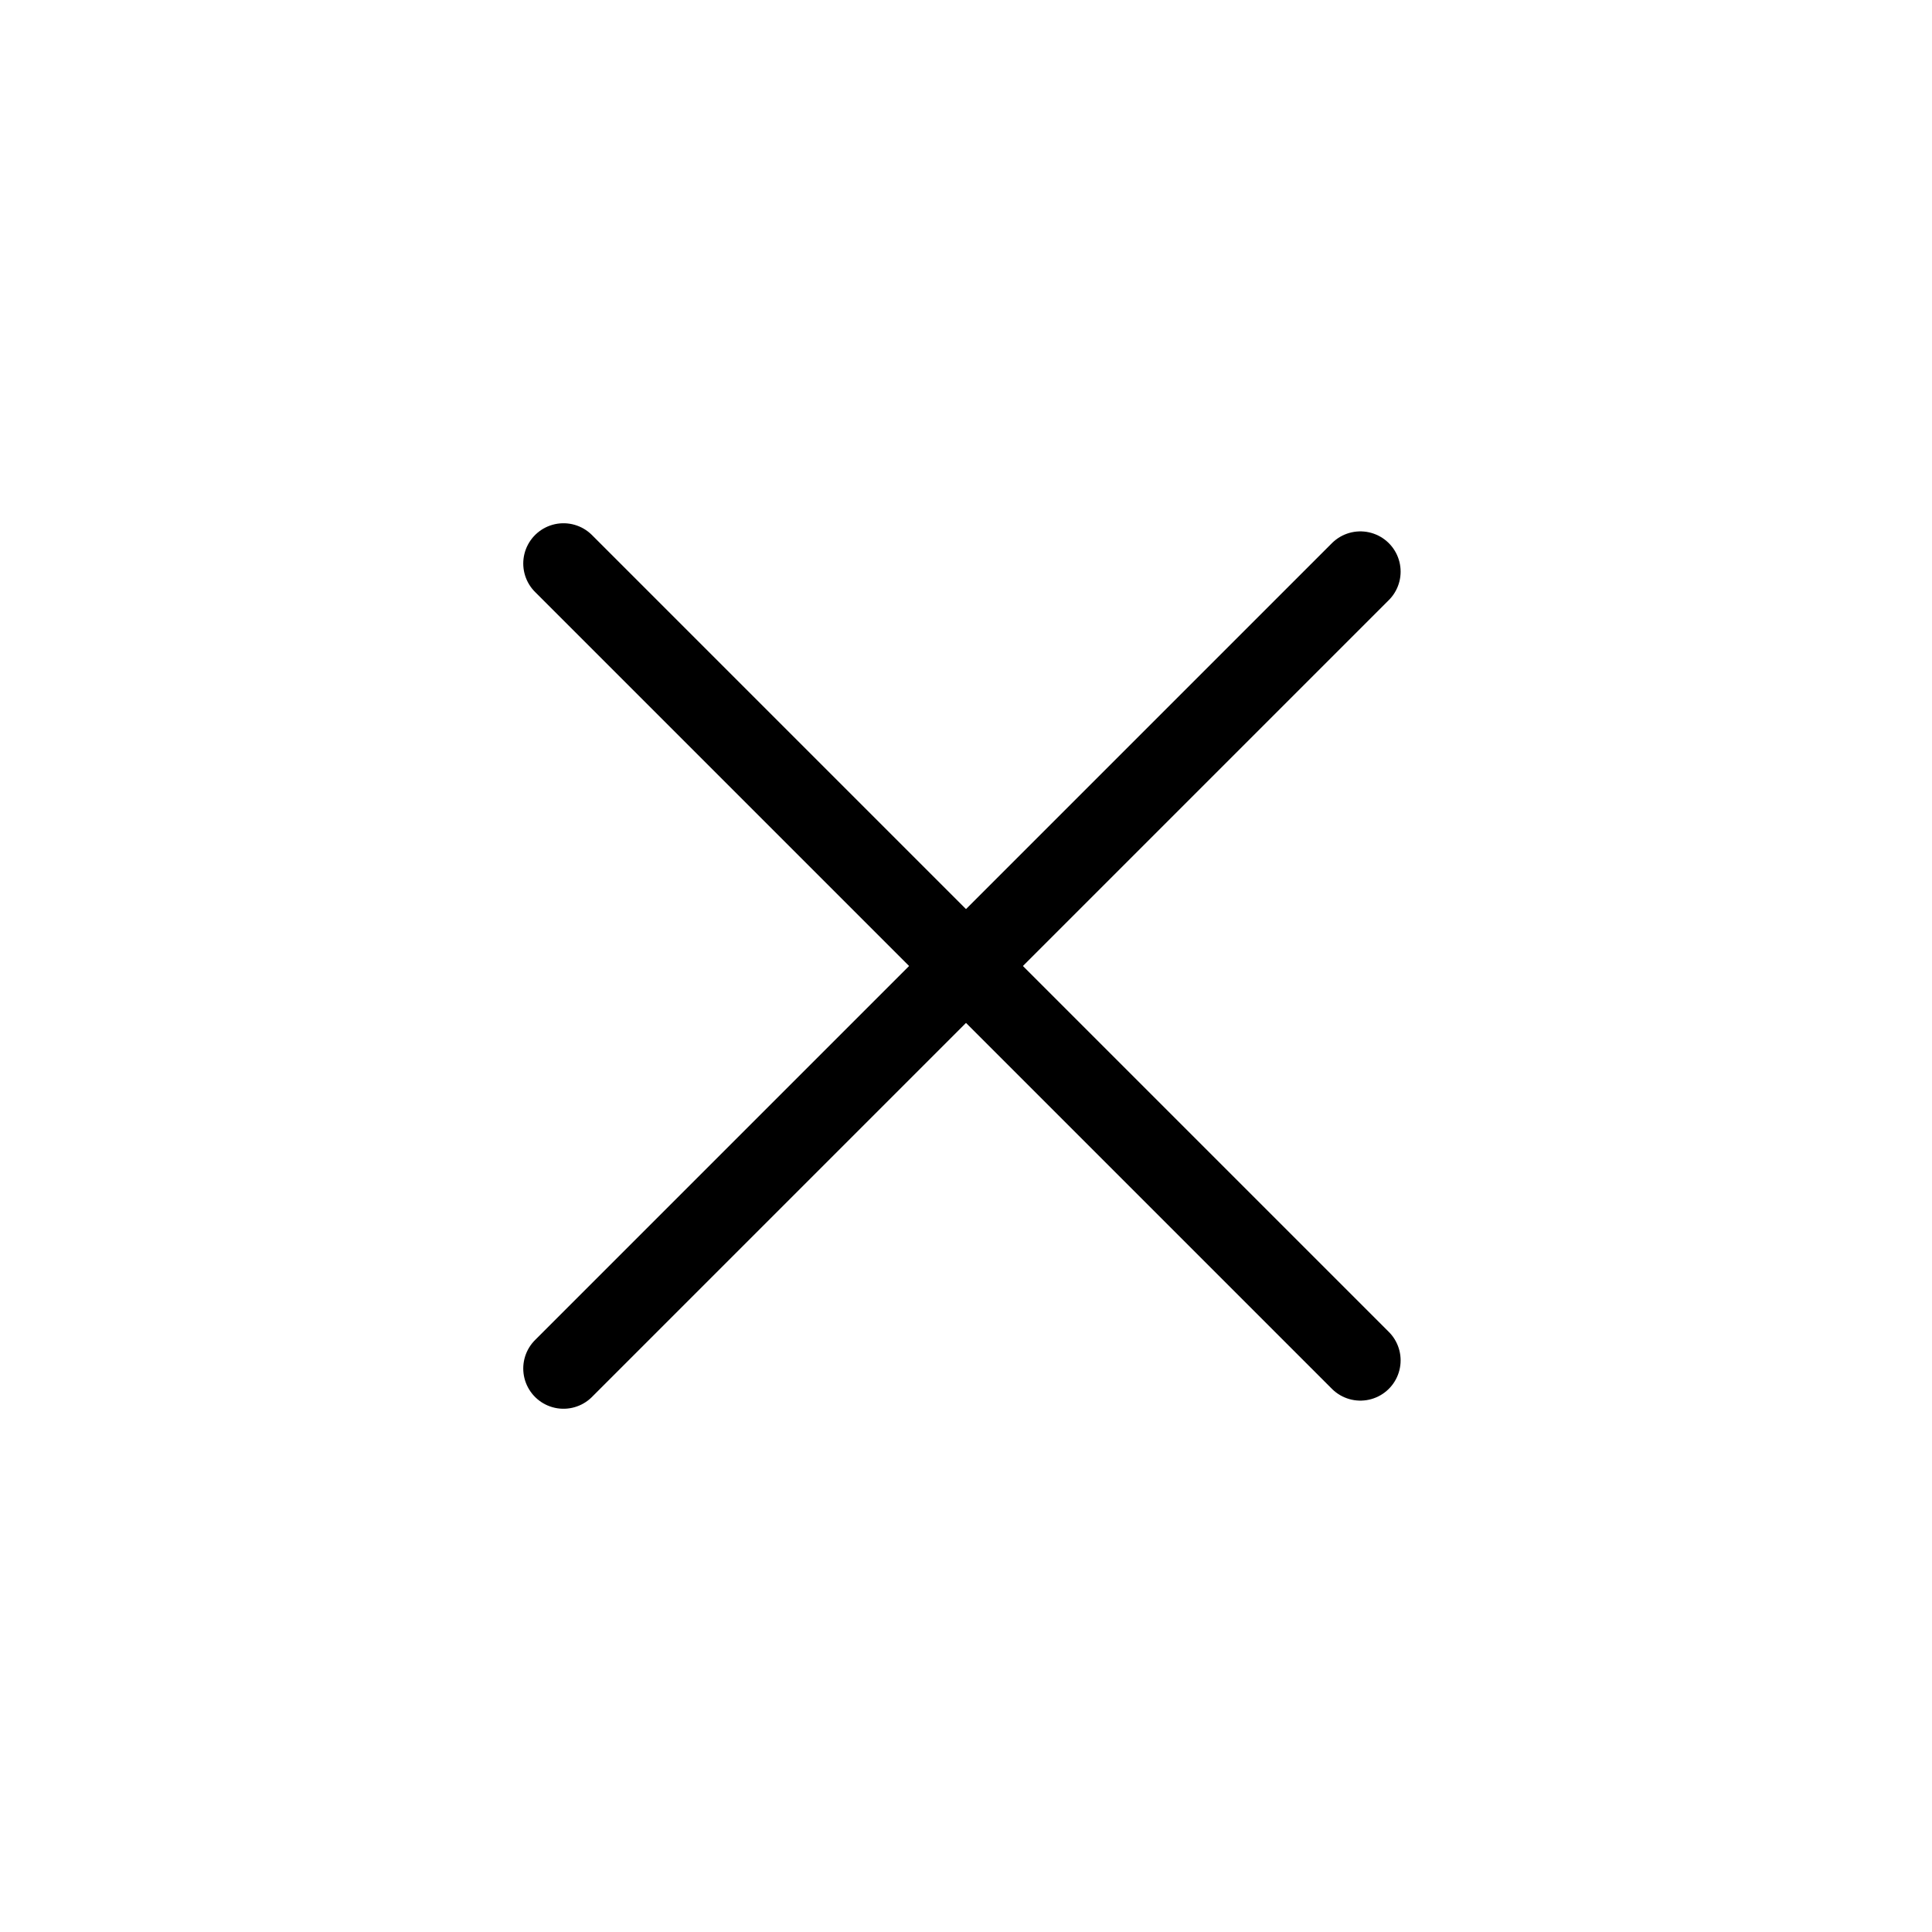
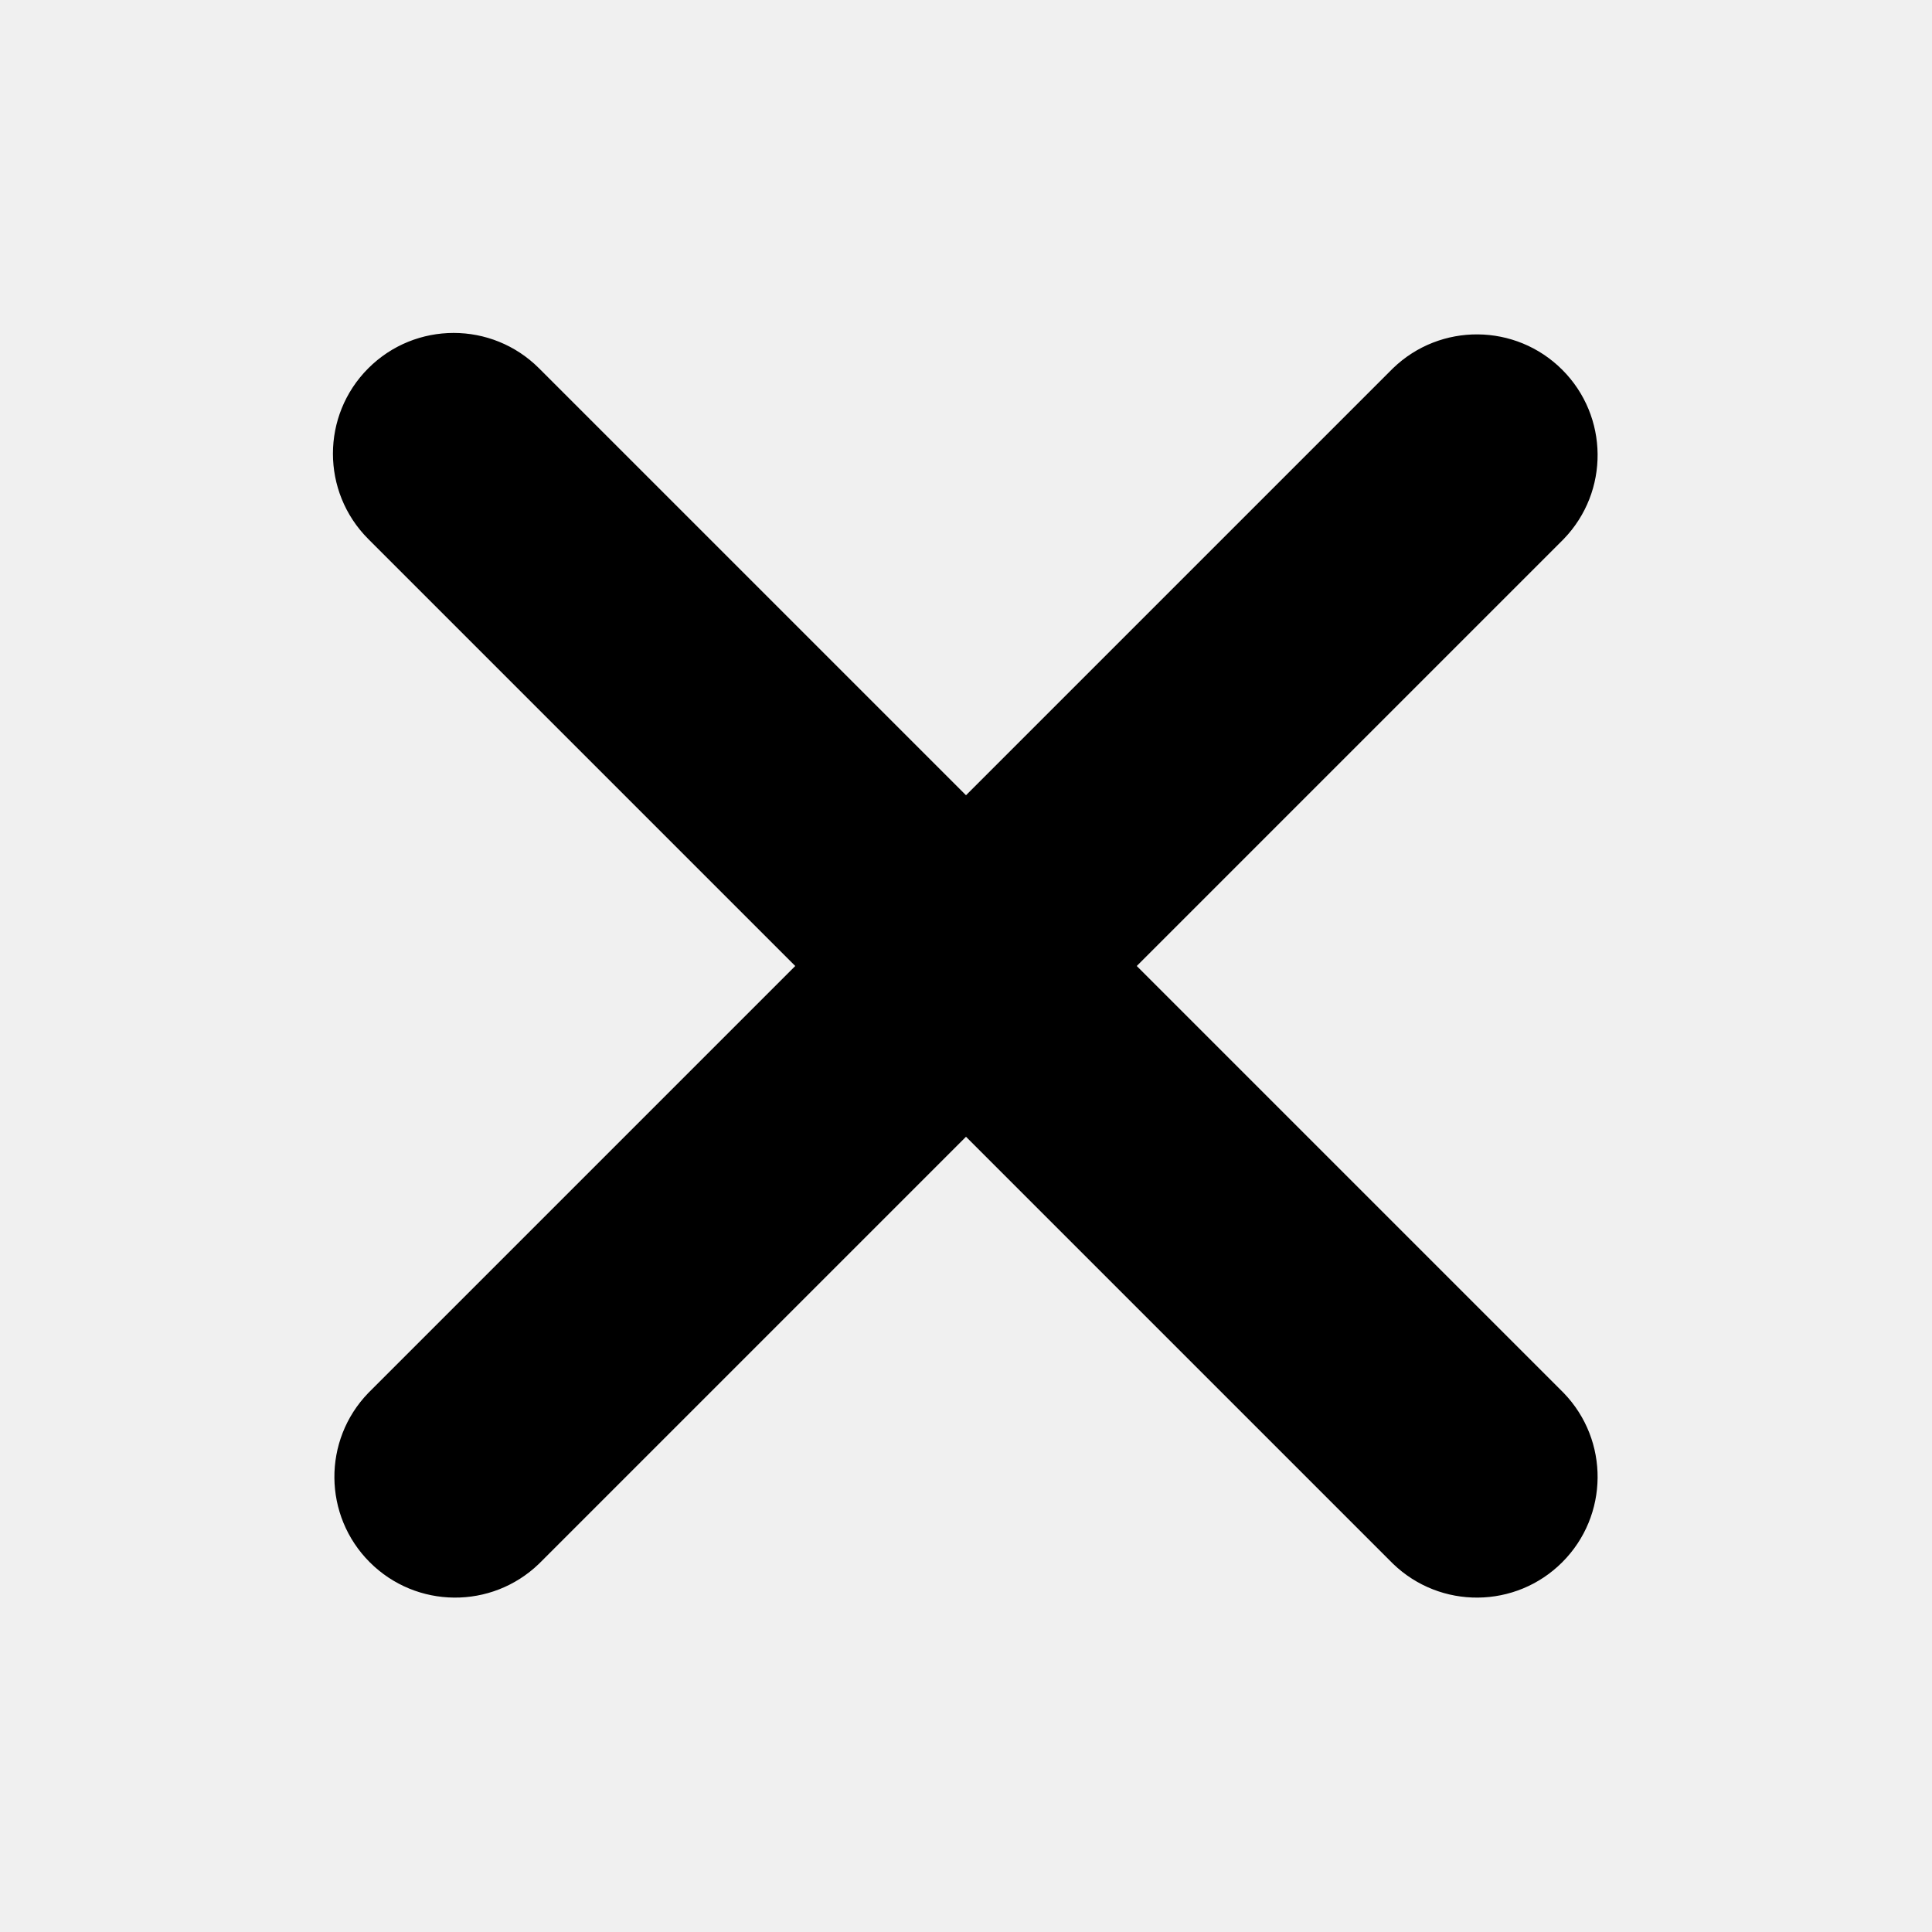
- <svg xmlns="http://www.w3.org/2000/svg" width="800px" height="800px" viewBox="0 0 24 24" fill="none">
-   <rect width="24" height="24" fill="white" />
-   <path d="M7 17L16.899 7.101" stroke="#000000" stroke-linecap="round" stroke-linejoin="round" />
-   <path d="M7 7L16.899 16.899" stroke="#000000" stroke-linecap="round" stroke-linejoin="round" />
+ <svg xmlns="http://www.w3.org/2000/svg" width="800px" height="800px" viewBox="0 0 1024 1024">
+   <path fill="#000000" d="M195.2 195.2a64 64 0 0 1 90.496 0L512 421.504 738.304 195.2a64 64 0 0 1 90.496 90.496L602.496 512 828.8 738.304a64 64 0 0 1-90.496 90.496L512 602.496 285.696 828.8a64 64 0 0 1-90.496-90.496L421.504 512 195.2 285.696a64 64 0 0 1 0-90.496z" />
</svg>
